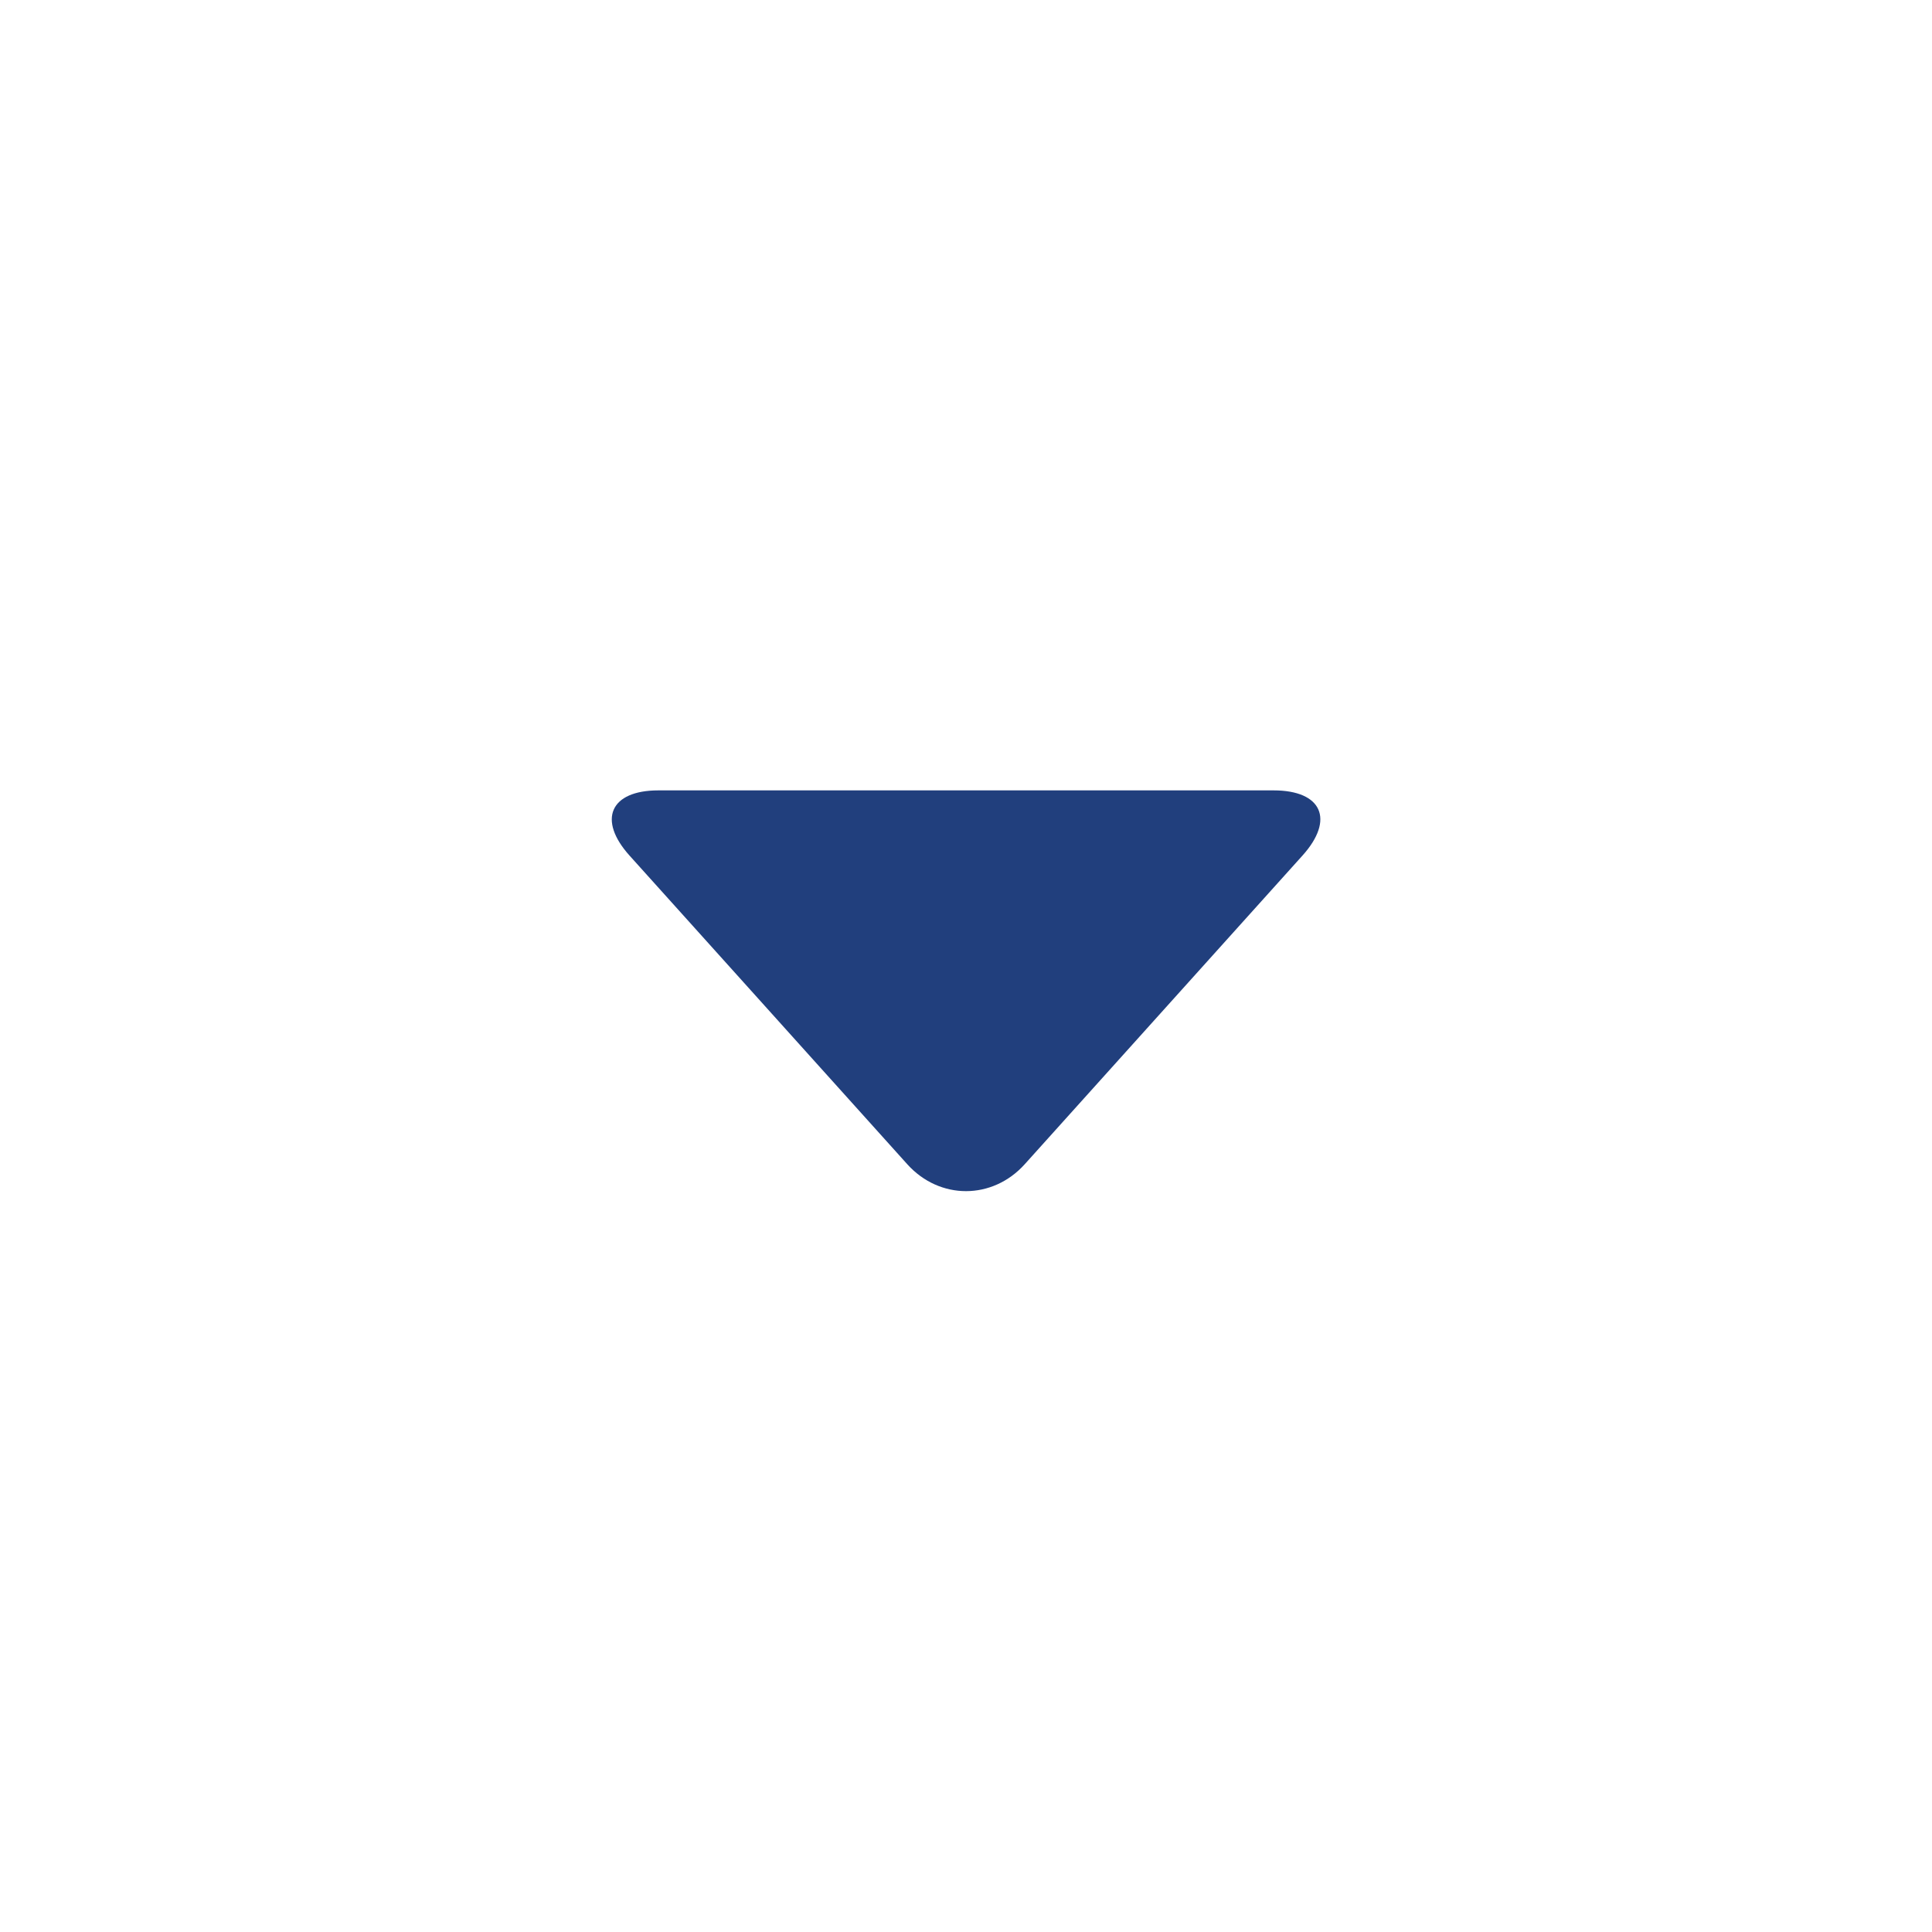
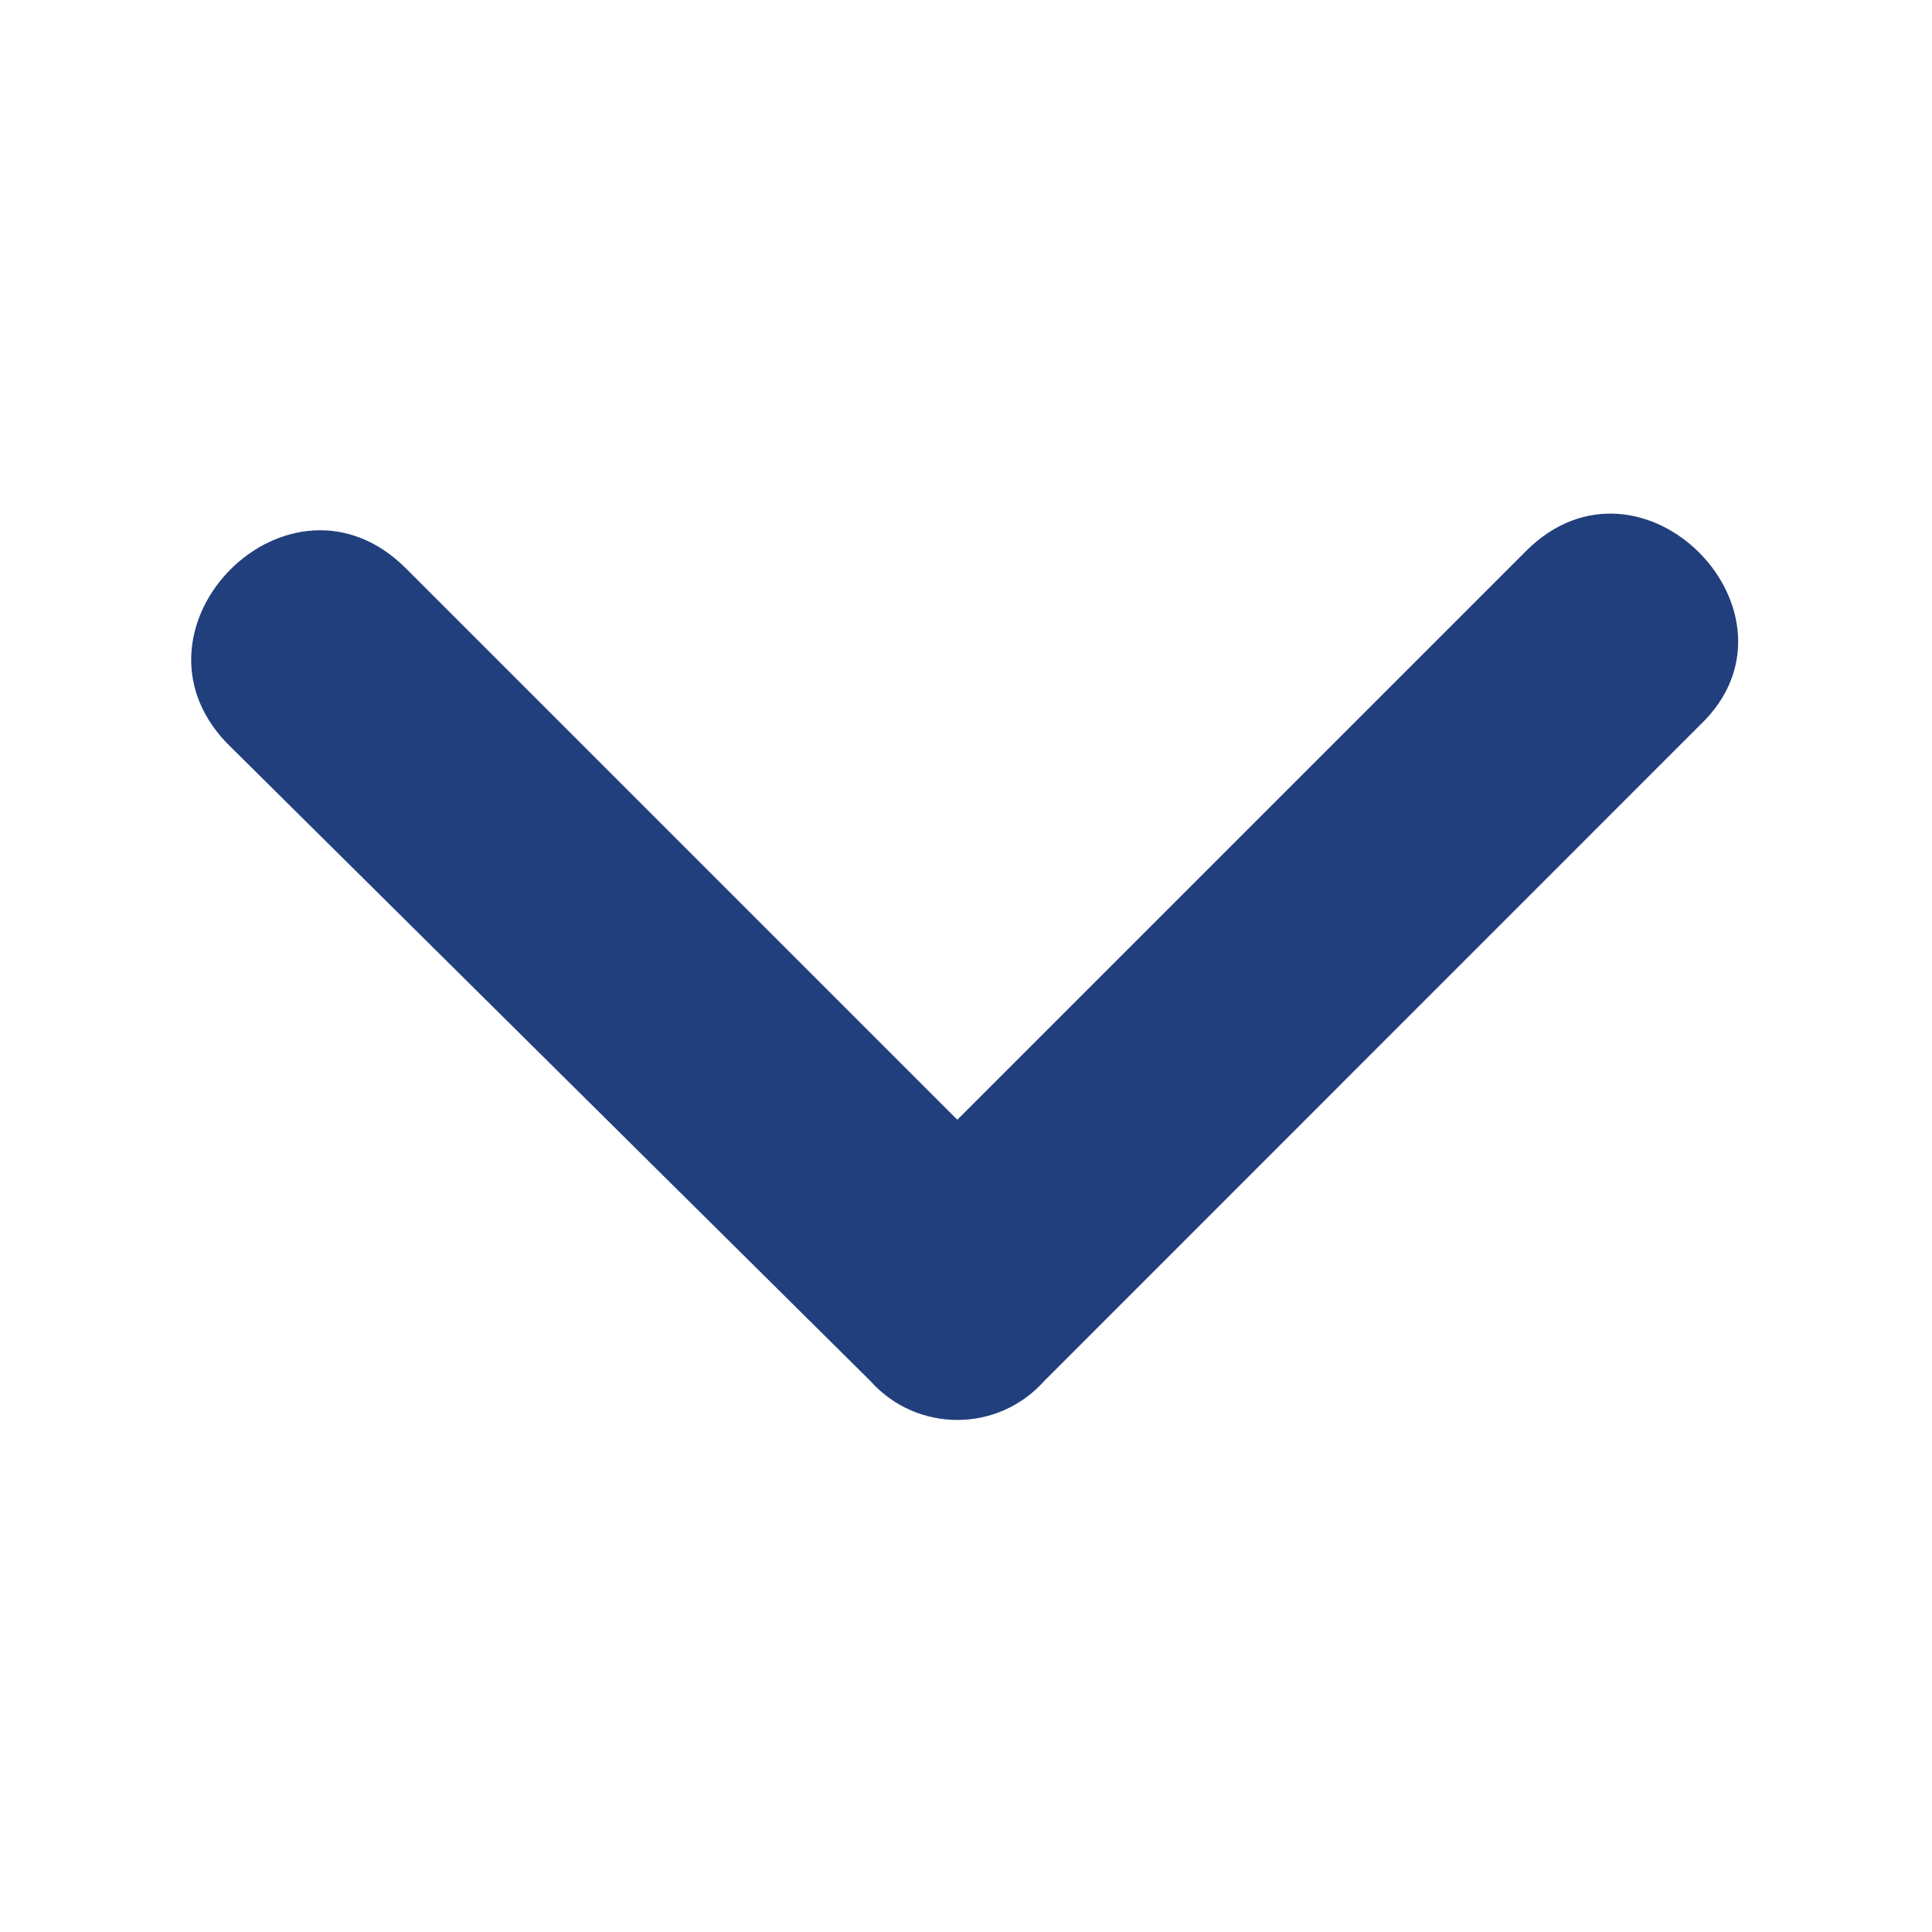
- <svg xmlns="http://www.w3.org/2000/svg" width="20" height="20" viewBox="0 0 20 20" fill="none">
-   <path fill-rule="evenodd" clip-rule="evenodd" d="M9.392 12.052C9.728 12.425 10.275 12.422 10.608 12.052L13.483 8.857C13.819 8.484 13.685 8.182 13.184 8.182H6.816C6.315 8.182 6.184 8.487 6.517 8.857L9.392 12.052Z" fill="#213F7D" />
+ <svg xmlns="http://www.w3.org/2000/svg" width="14" height="14" viewBox="0 0 14 14" fill="none">
+   <path d="M11.057 3.994C11.898 3.153 13.159 4.456 12.318 5.255L7.568 10.006C7.231 10.384 6.643 10.384 6.306 10.006L1.64 5.381C0.841 4.54 2.103 3.279 2.943 4.12L6.937 8.114L11.057 3.994Z" fill="#213F7D" />
</svg>
